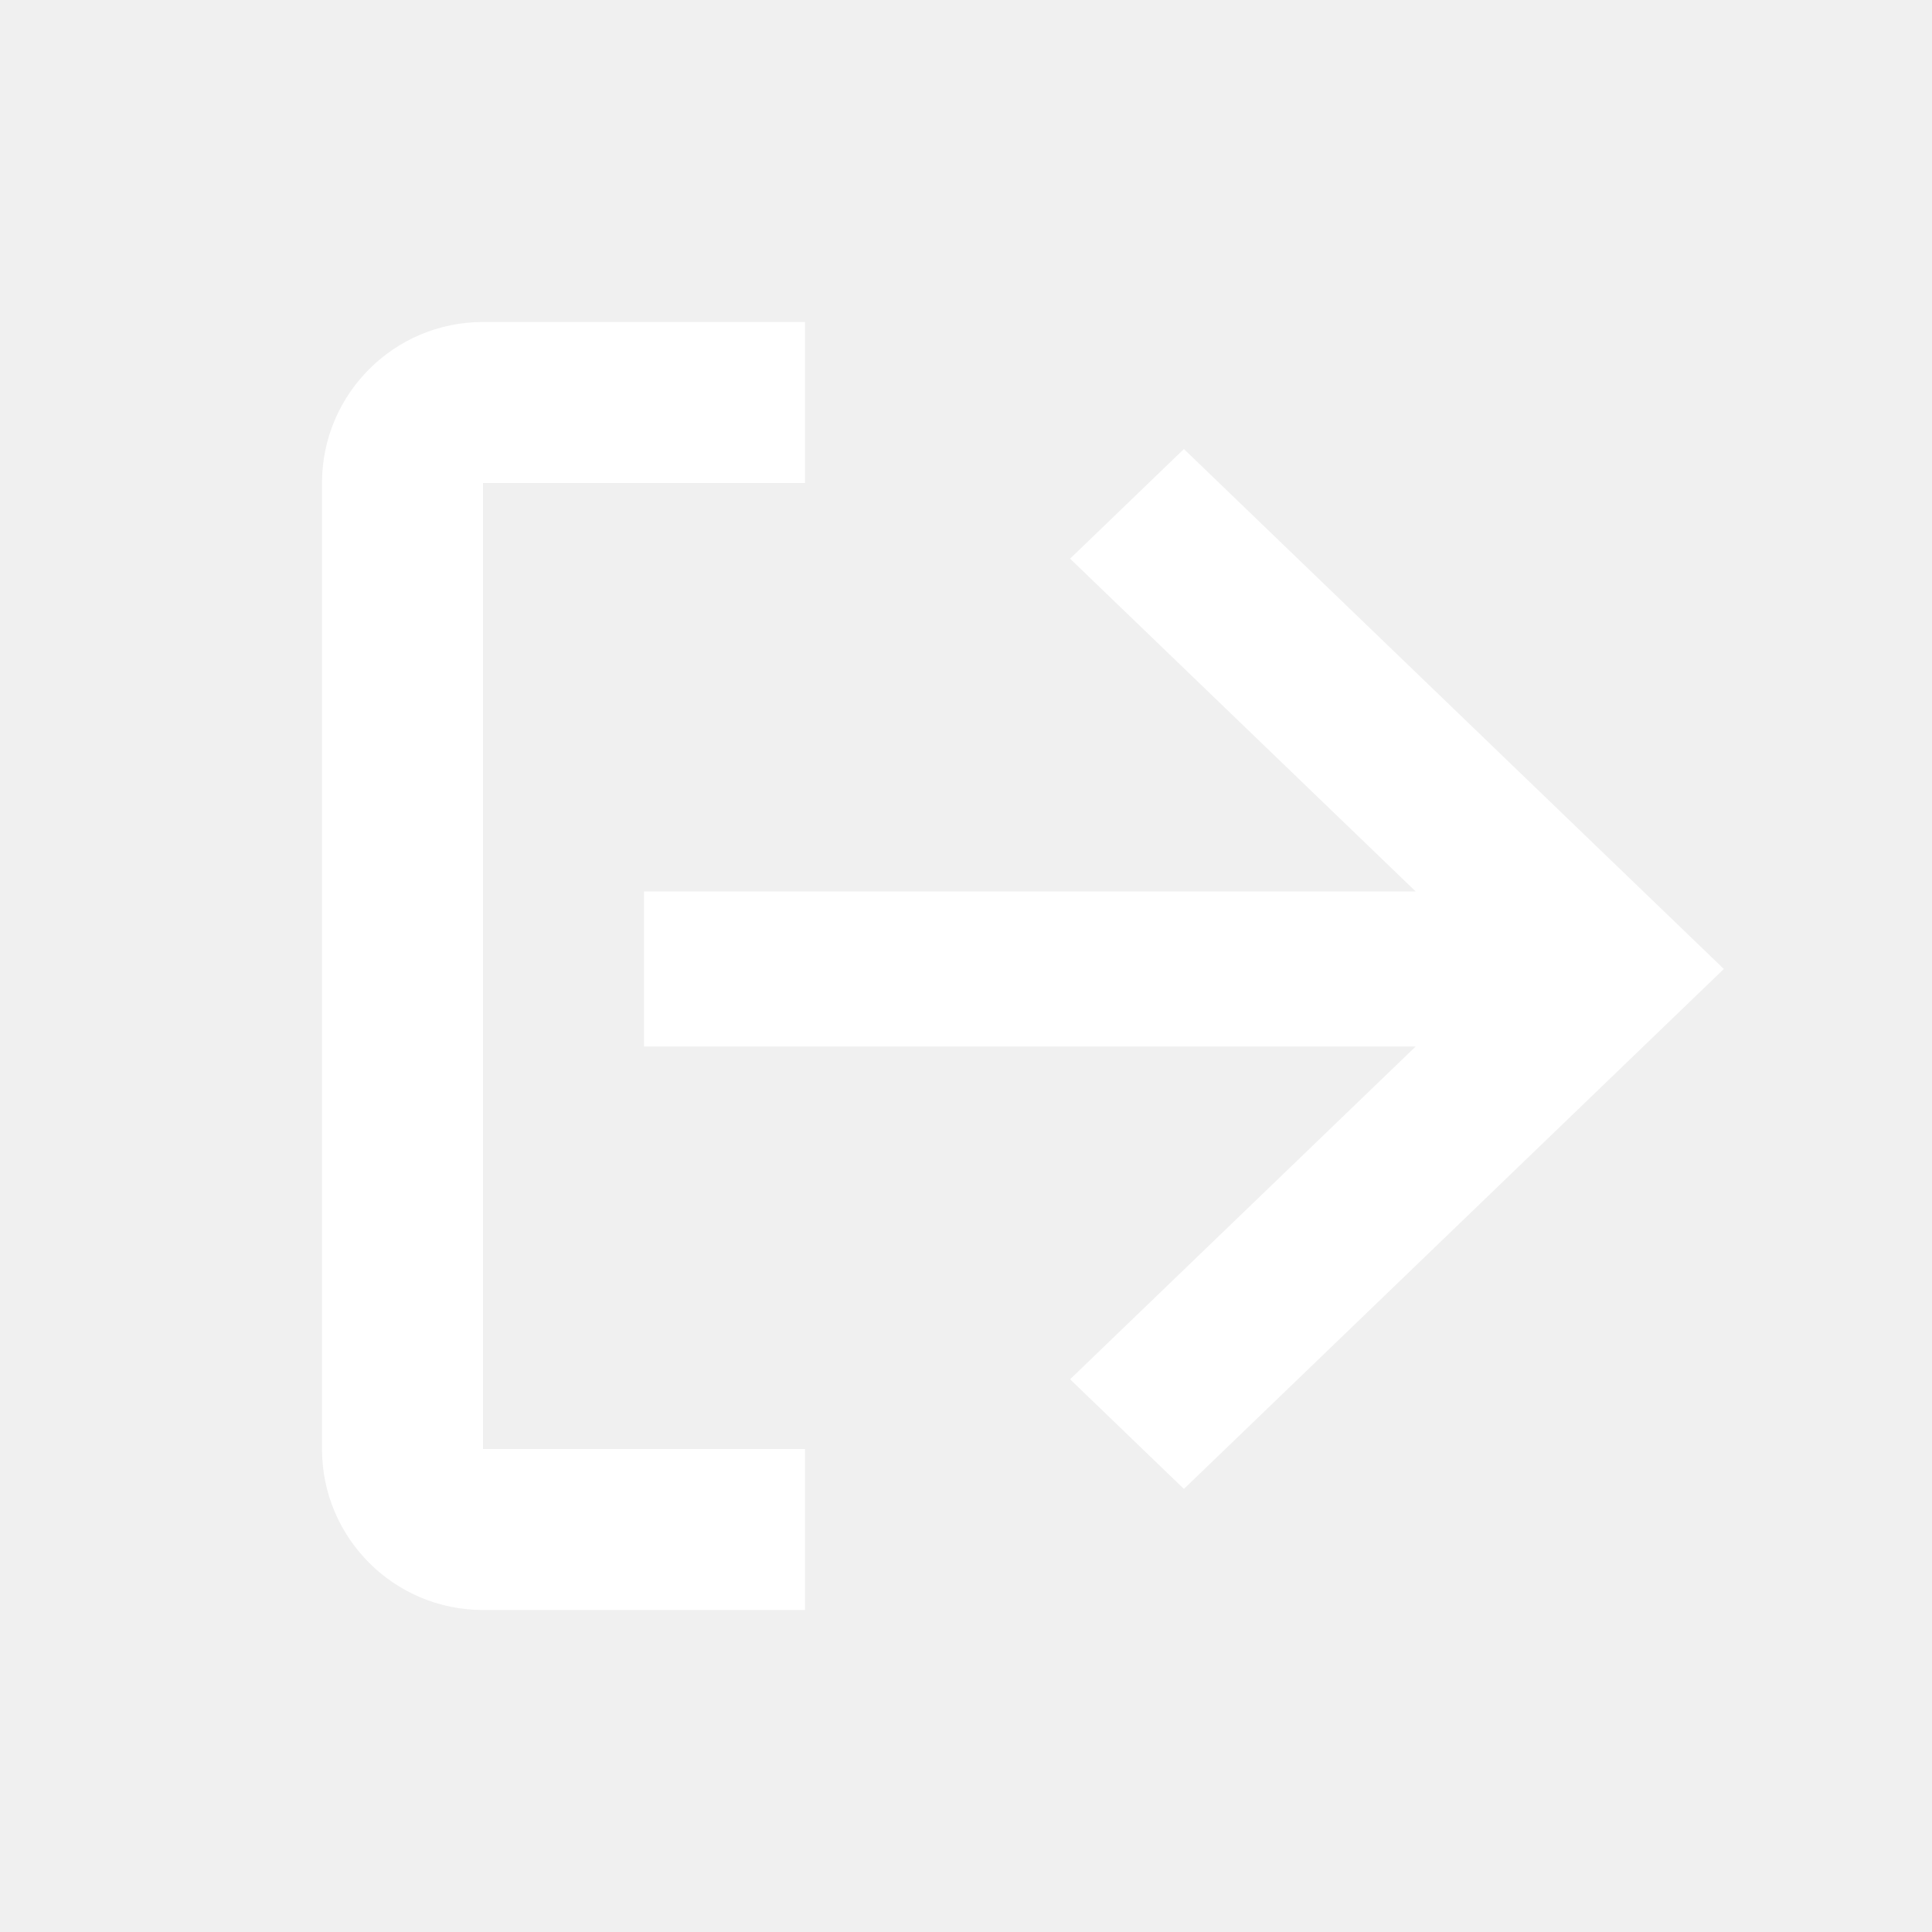
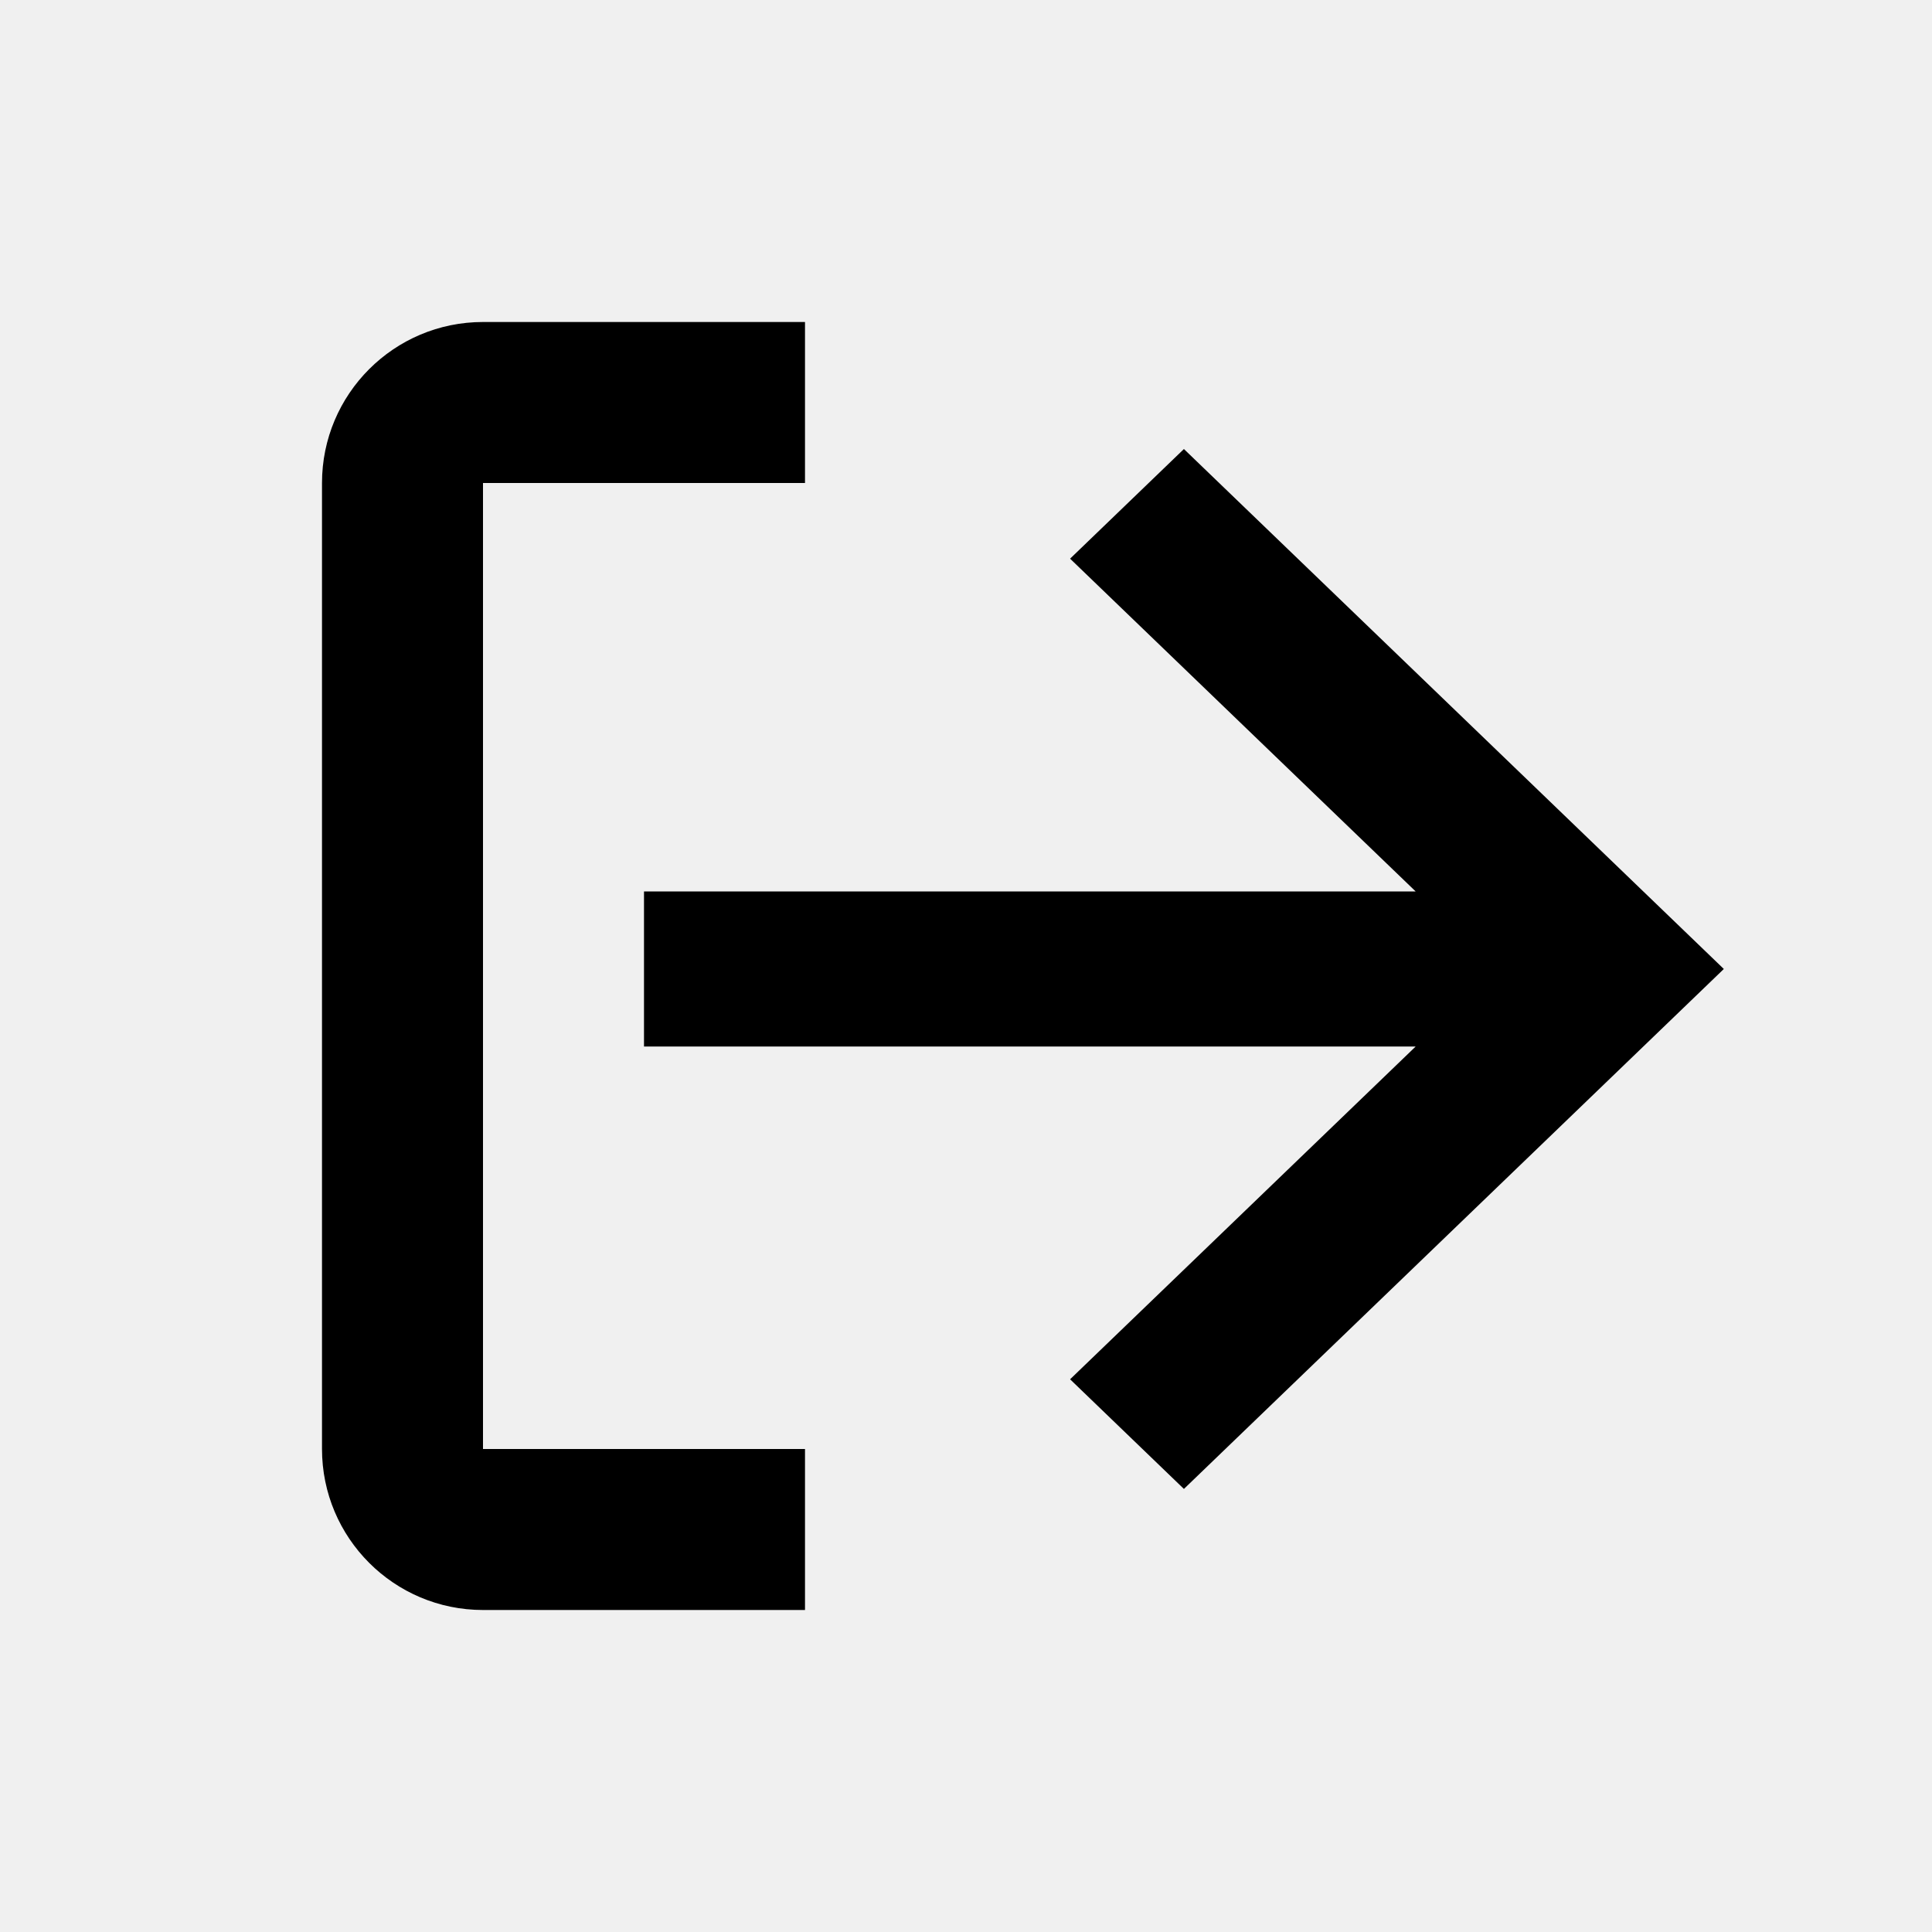
- <svg xmlns="http://www.w3.org/2000/svg" fill="none" viewBox="0 0 24 24">
-   <path fill="#fff" fill-rule="evenodd" d="M10 6H6v12h4v2H6a2 2 0 01-2-2V6a2 2 0 012-2h4v2zm7.586 7l-4.293 4.134 1.414 1.362 6.707-6.459-6.707-6.459-1.414 1.362 4.293 4.134H8V13h9.586z" clip-rule="evenodd" />
+ <svg xmlns="http://www.w3.org/2000/svg" viewBox="0 0 24 24">
+   <path d="M10 6H6v12h4v2H6a2 2 0 01-2-2V6a2 2 0 012-2h4v2zm7.586 7l-4.293 4.134 1.414 1.362 6.707-6.459-6.707-6.459-1.414 1.362 4.293 4.134H8V13h9.586z" />
</svg>
